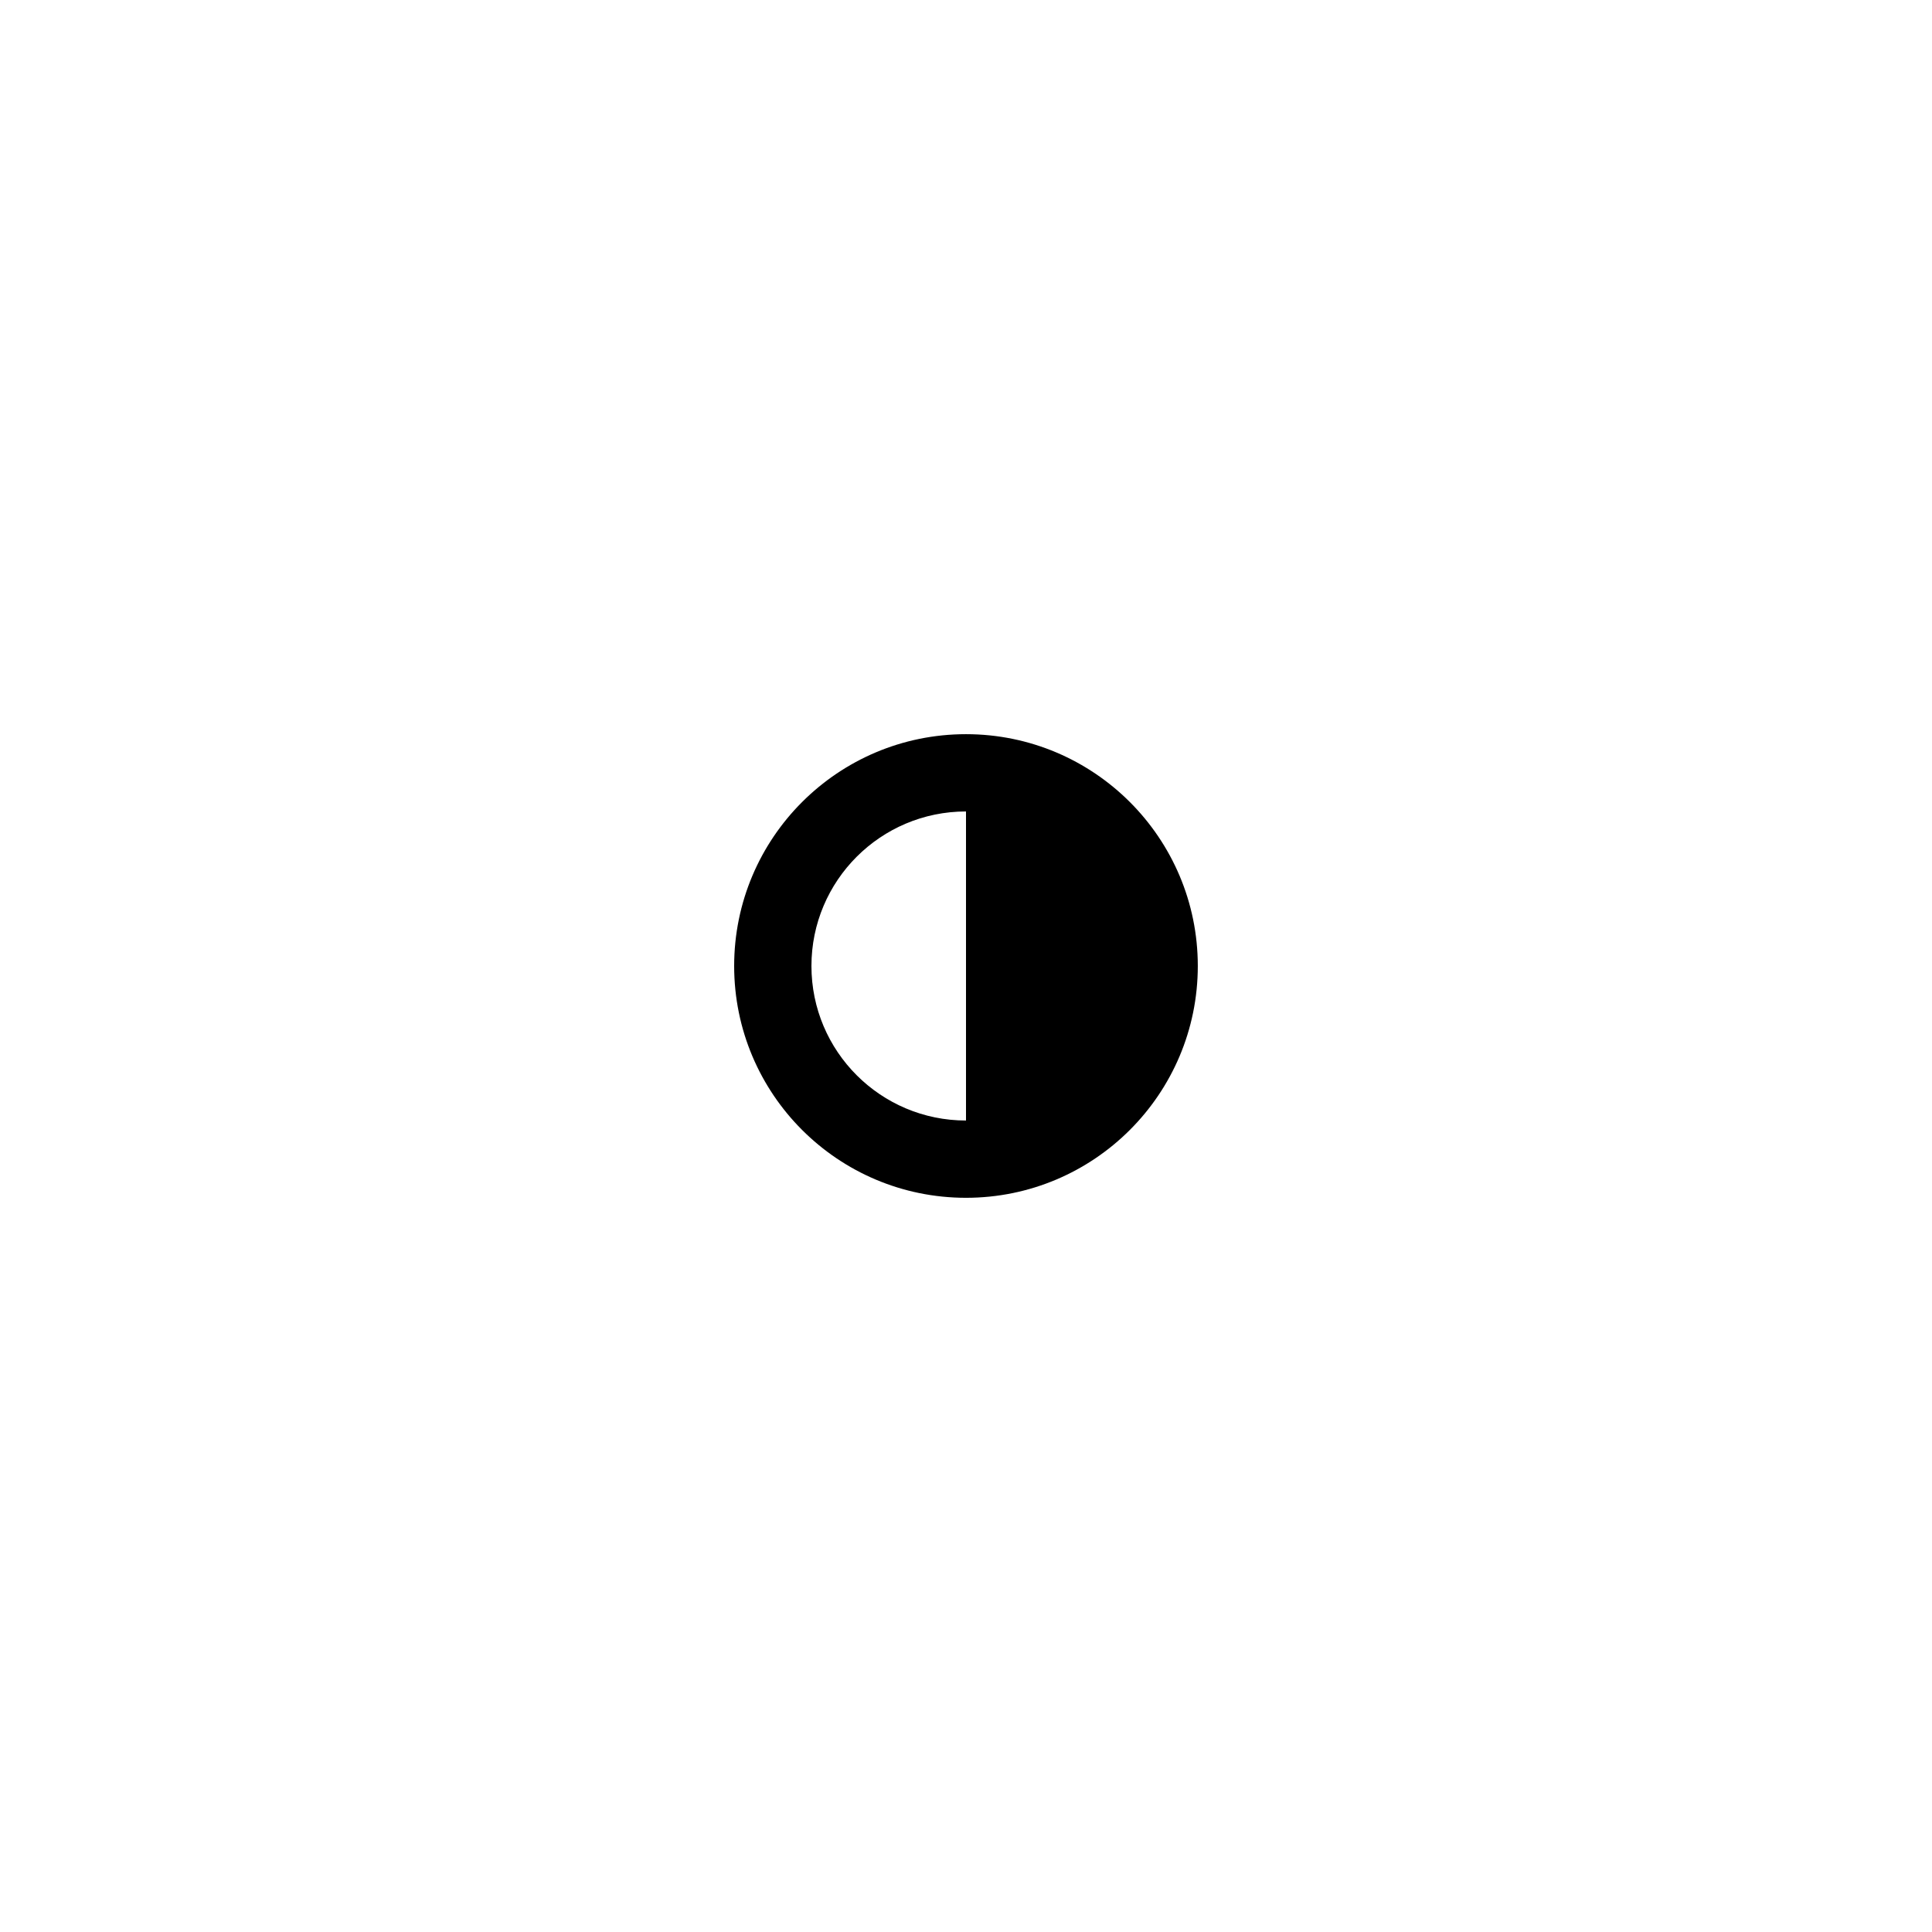
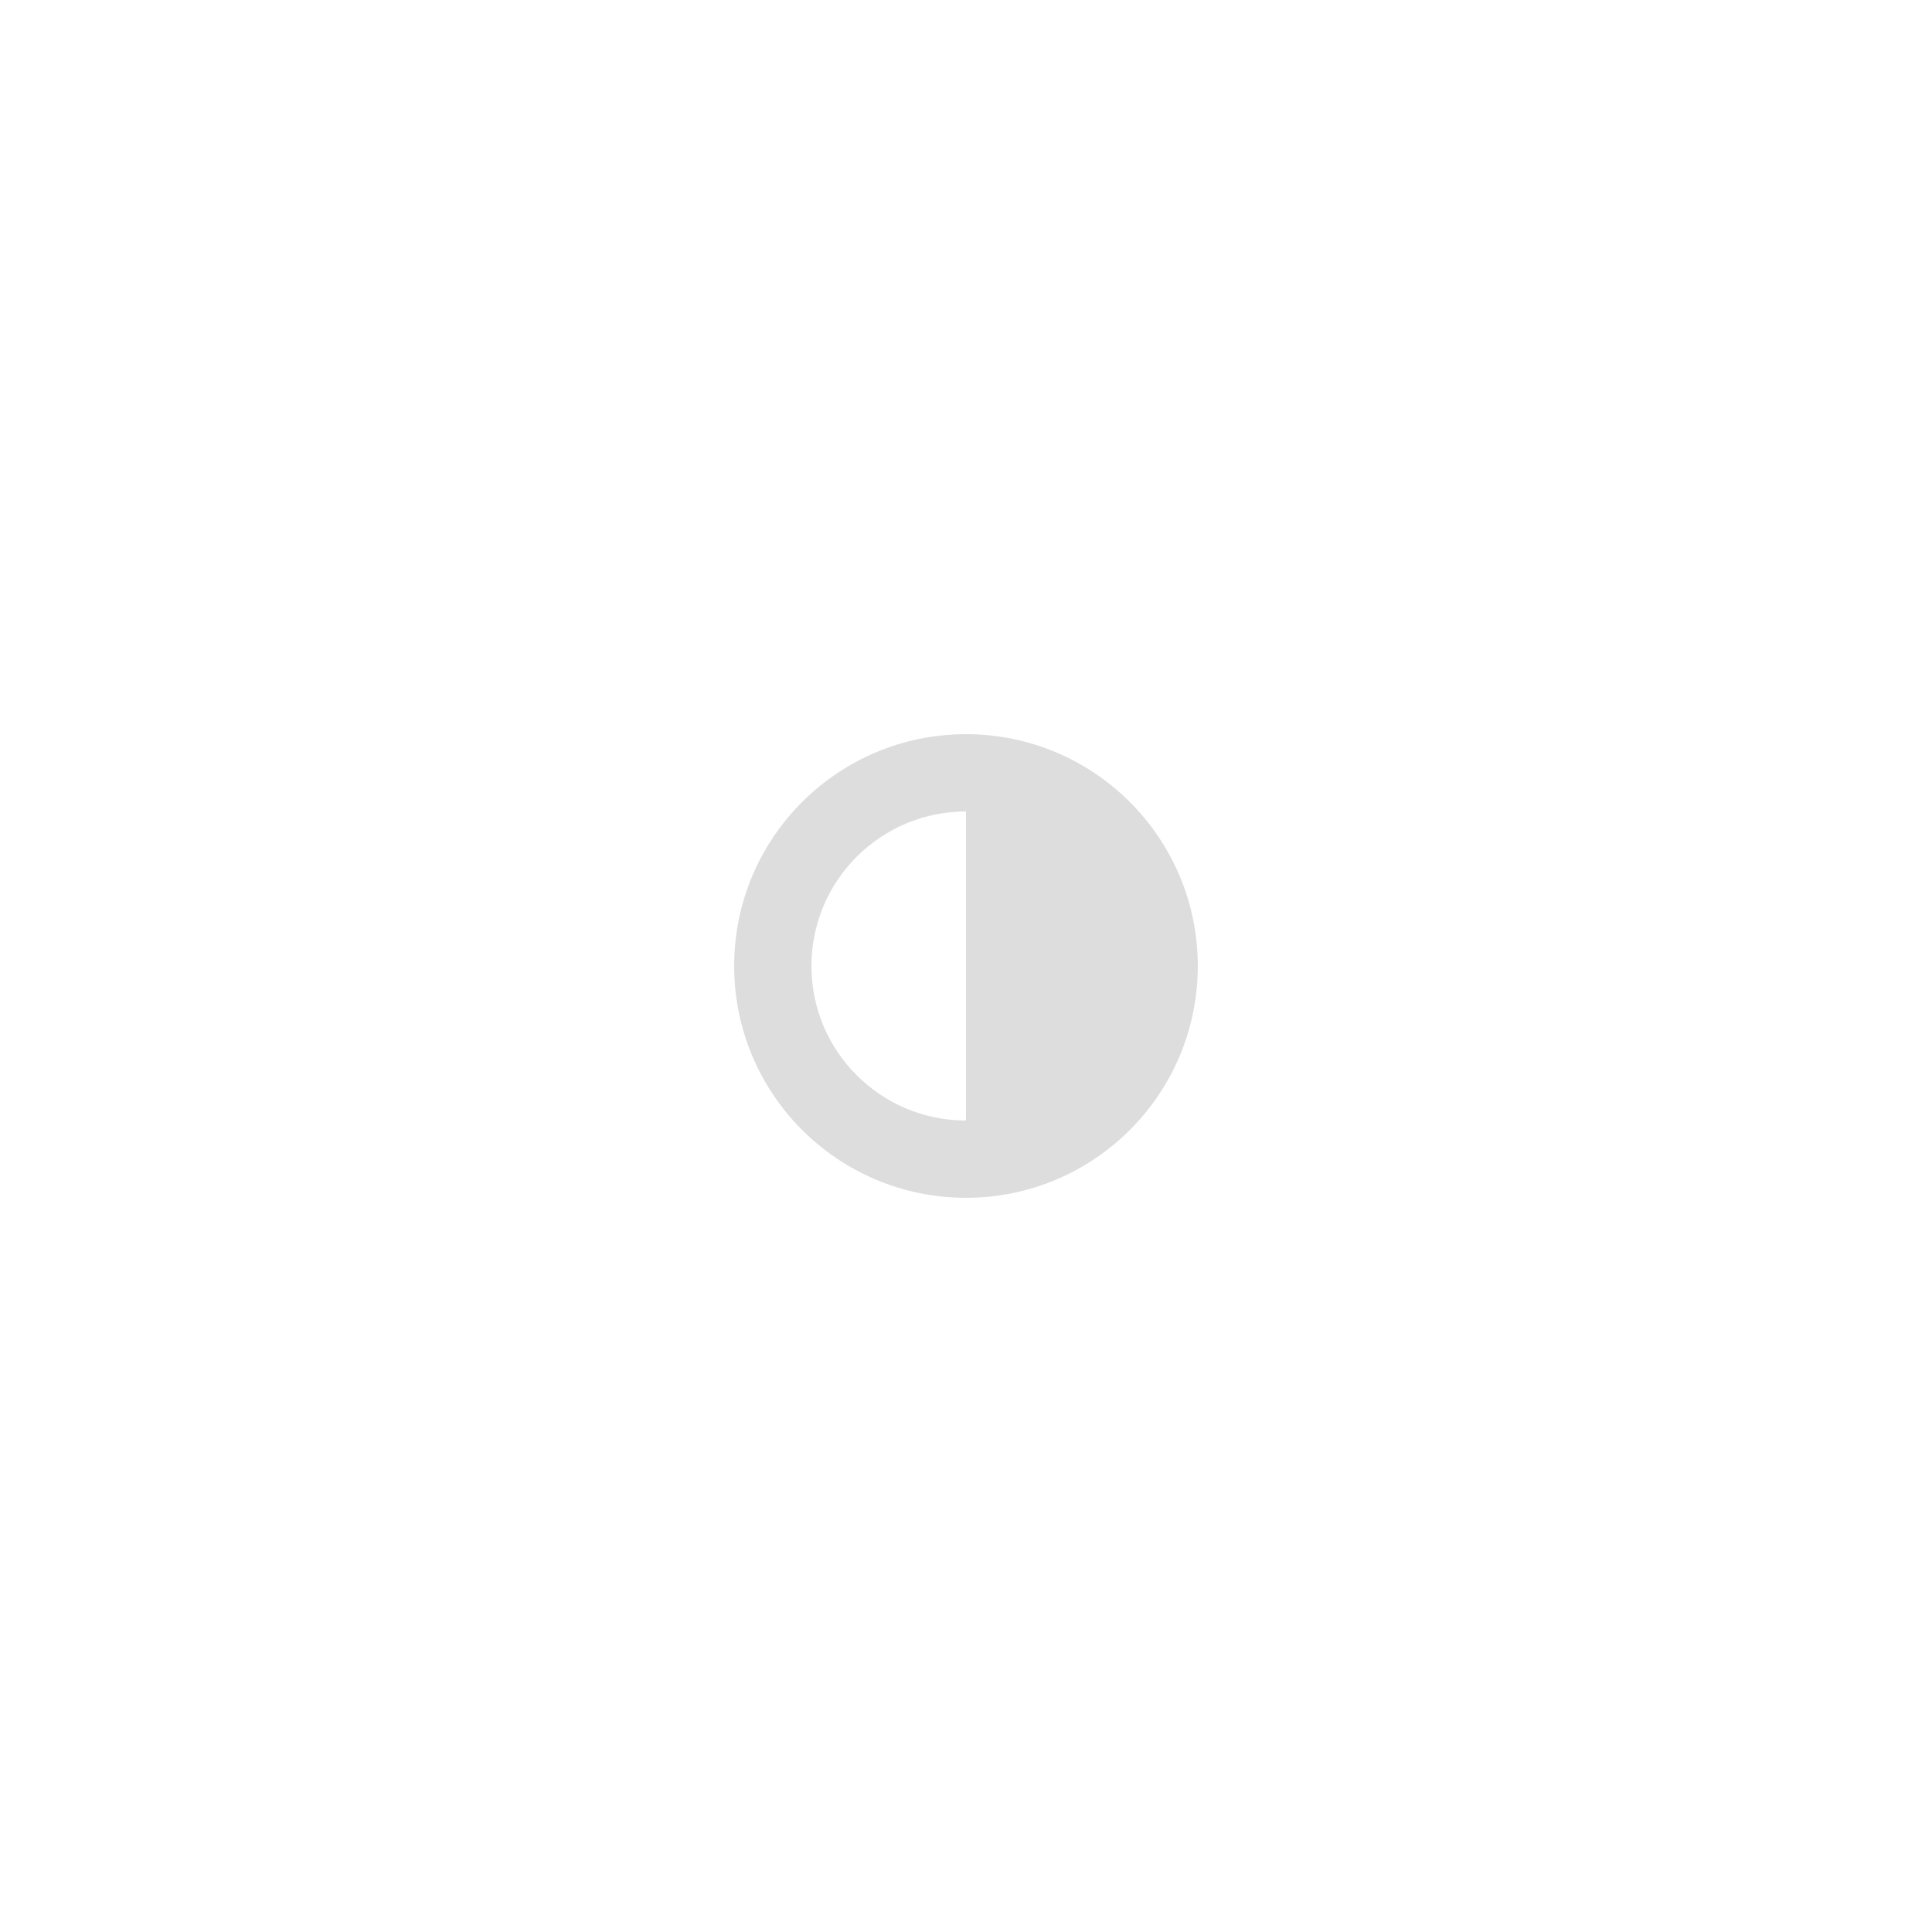
- <svg xmlns="http://www.w3.org/2000/svg" version="1.1" id="Layer_1" x="0px" y="0px" width="100px" height="100px" viewBox="0 0 100 100" enable-background="new 0 0 100 100" xml:space="preserve">
-   <path fill-rule="evenodd" clip-rule="evenodd" d="M50,61.998c6.625,0,11.998-5.371,11.998-11.999  c0-6.626-5.373-11.998-11.998-11.998c-6.627,0-12,5.372-12,11.998C38,56.627,43.373,61.998,50,61.998z M50,57.998  c-4.418,0-8-3.58-8-7.999c0-4.417,3.582-7.998,8-7.998V57.998z" />
+ <svg xmlns="http://www.w3.org/2000/svg" x="0px" y="0px" width="100px" height="100px" viewBox="0 0 100 100" enable-background="new 0 0 100 100" xml:space="preserve">
+   <path fill="#ddd" fill-rule="evenodd" clip-rule="evenodd" d="M50,61.998c6.625,0,11.998-5.371,11.998-11.999  c0-6.626-5.373-11.998-11.998-11.998c-6.627,0-12,5.372-12,11.998C38,56.627,43.373,61.998,50,61.998z M50,57.998  c-4.418,0-8-3.58-8-7.999c0-4.417,3.582-7.998,8-7.998V57.998z" />
</svg>
